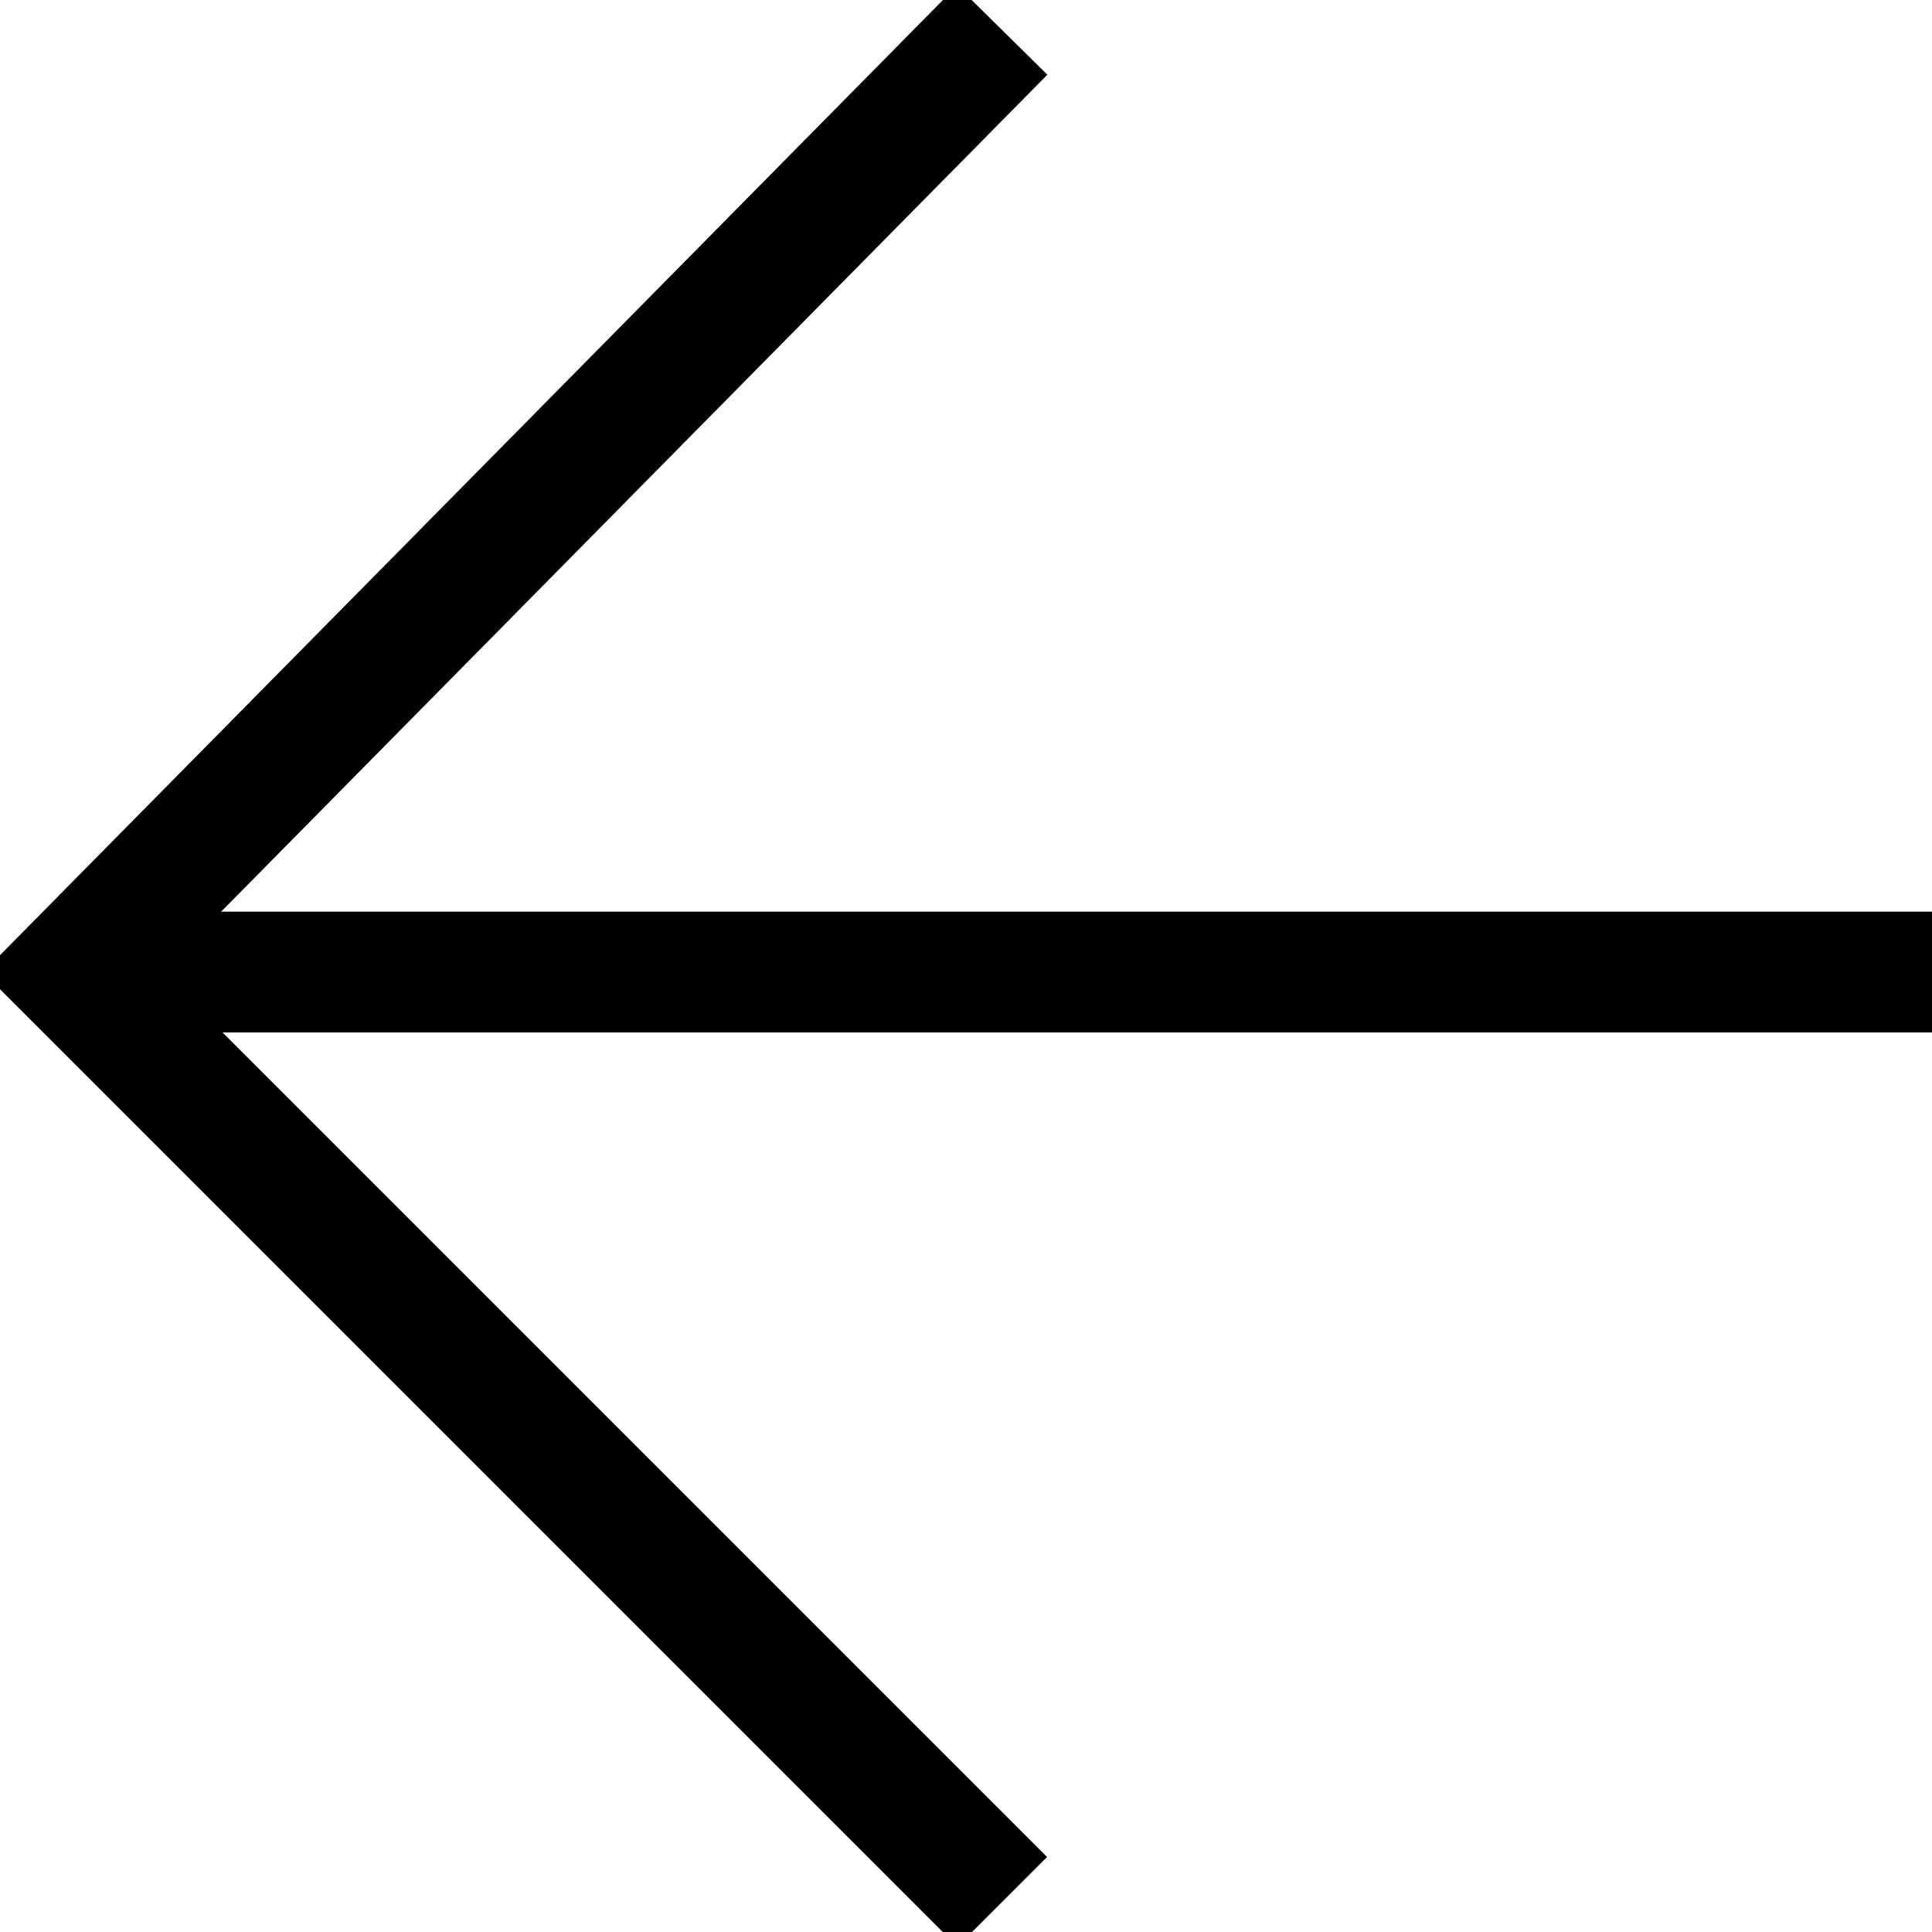
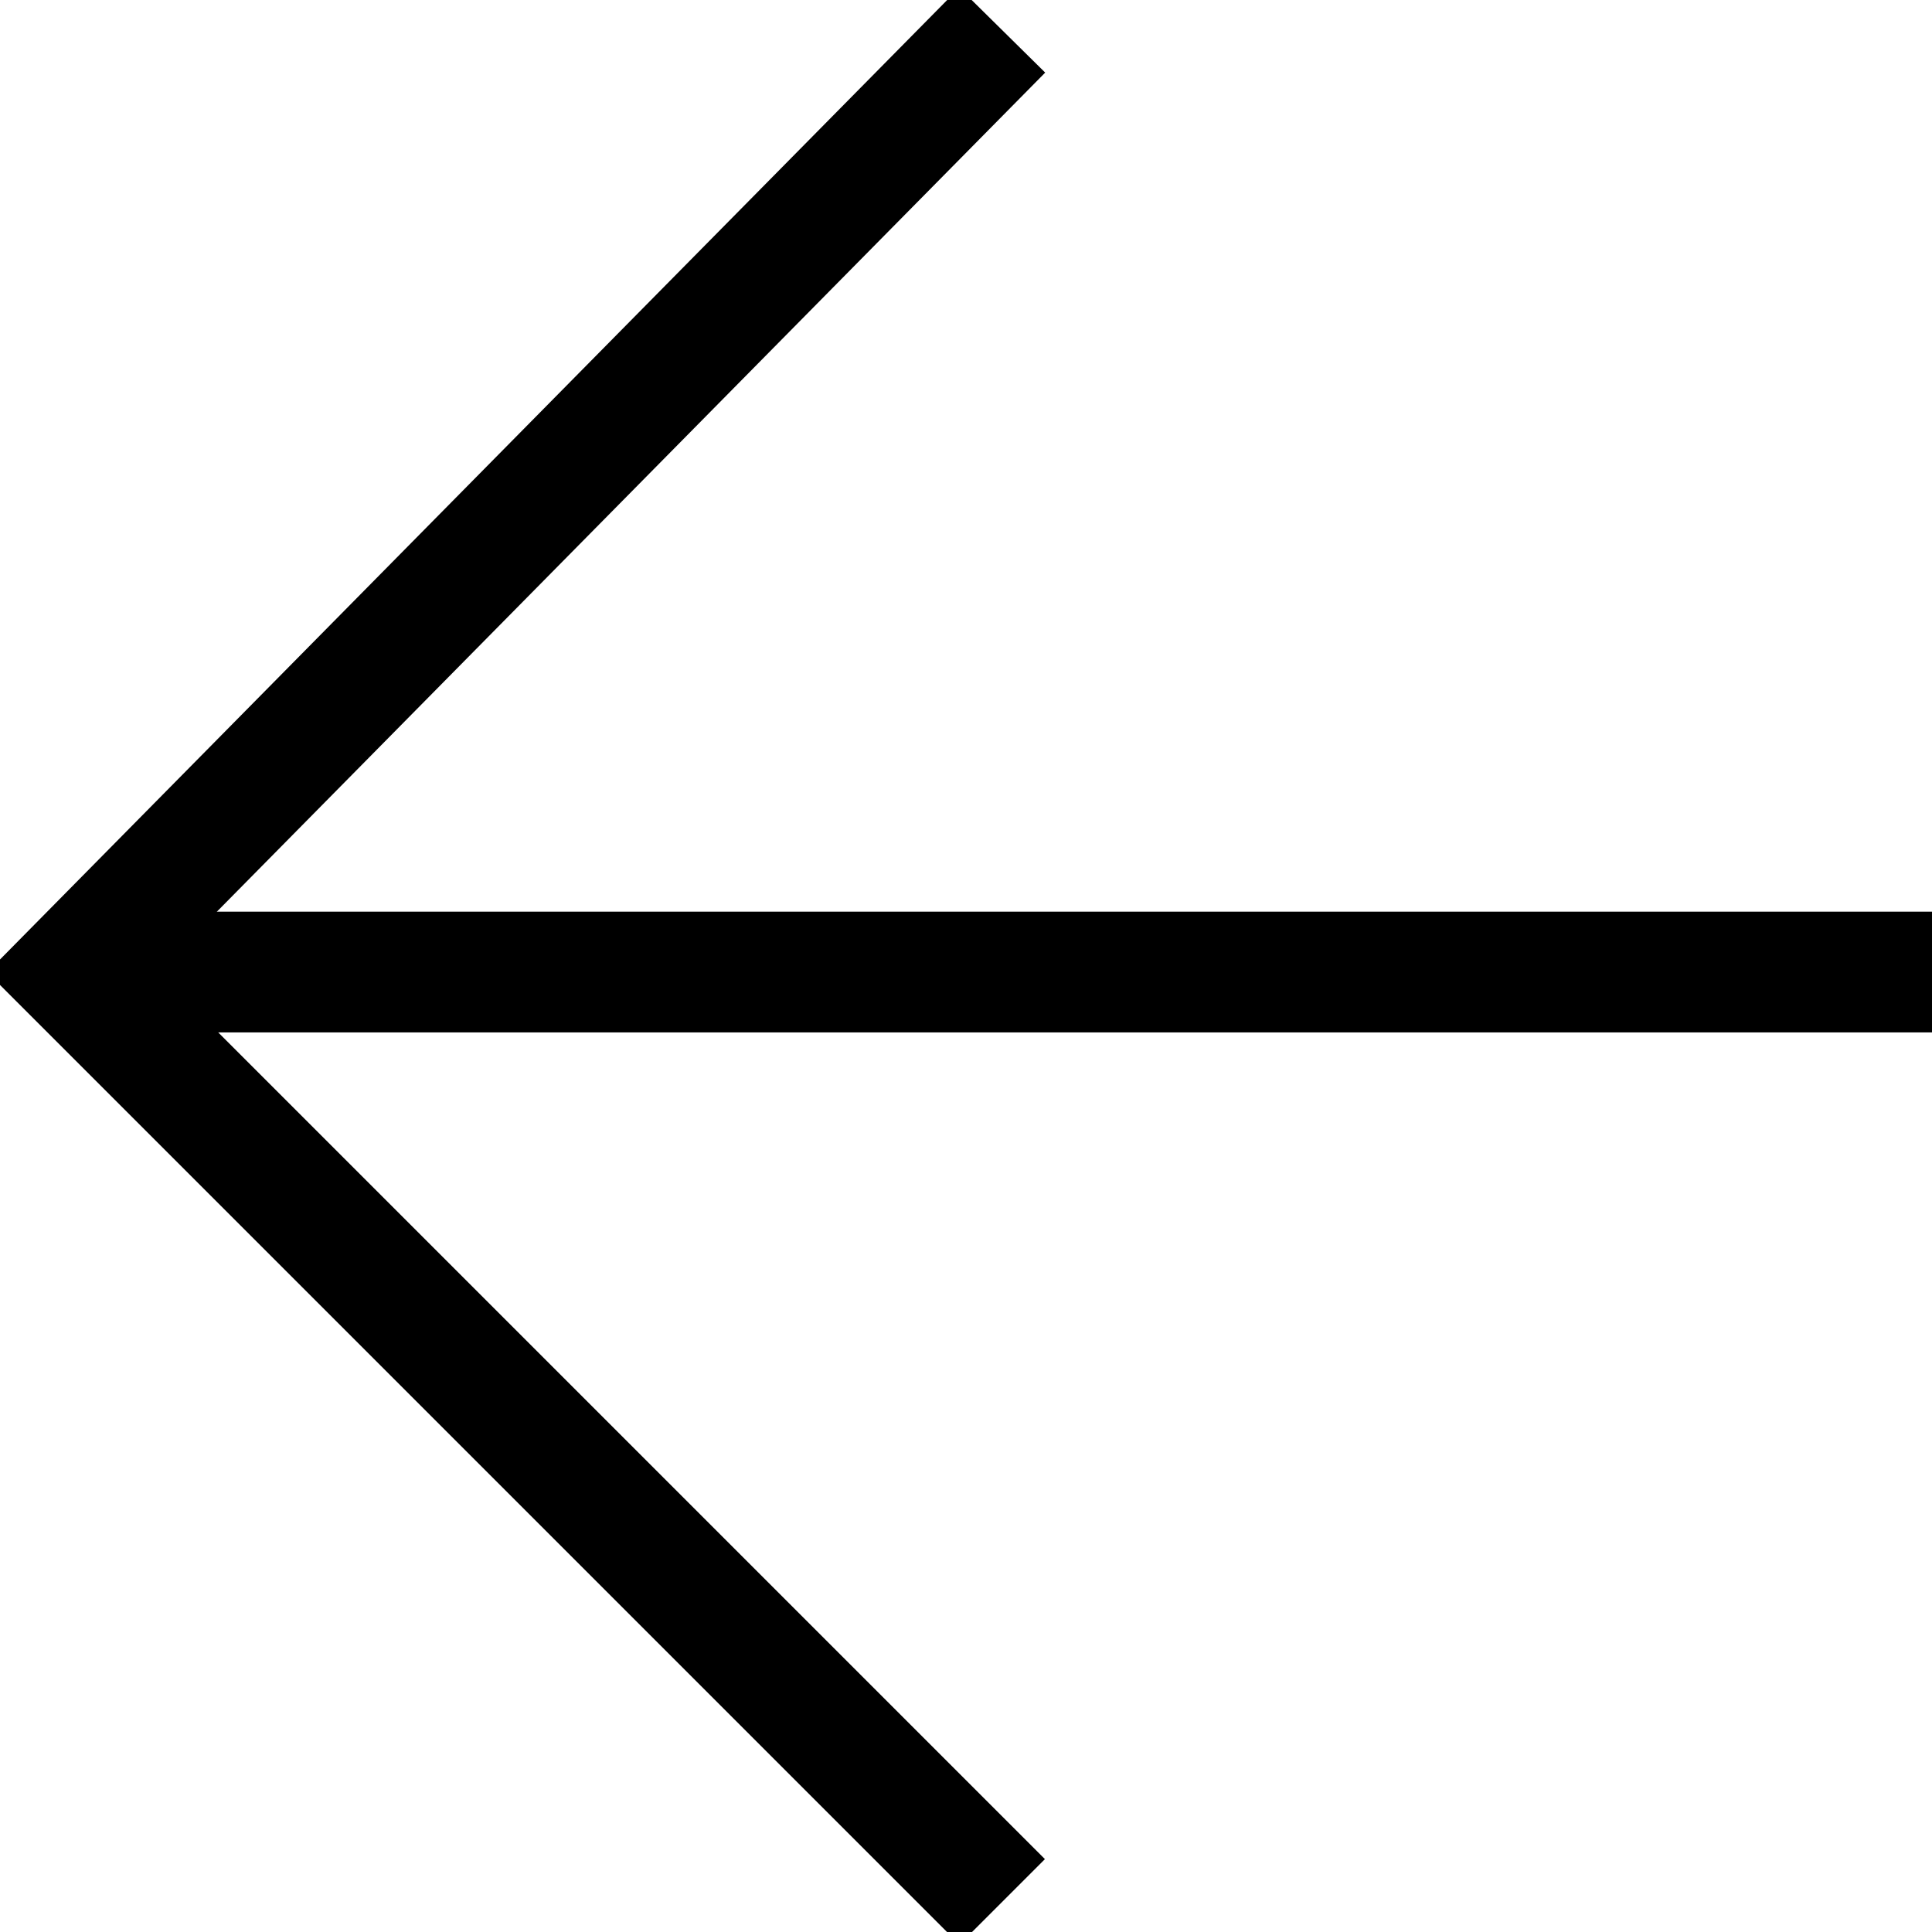
<svg xmlns="http://www.w3.org/2000/svg" viewBox="0 0 32 32">
-   <polyline fill="none" stroke="black" stroke-width="2.1" points="16.6,31.5 1.2,16.1 16.6,0.5" />
+   <polyline fill="none" stroke="black" stroke-width="2" points="16.6,31.5 1.2,16.1 16.6,0.5" />
  <line stroke="black" stroke-width="2" x1="32" y1="16.1" x2="1" y2="16.1" />
</svg>
